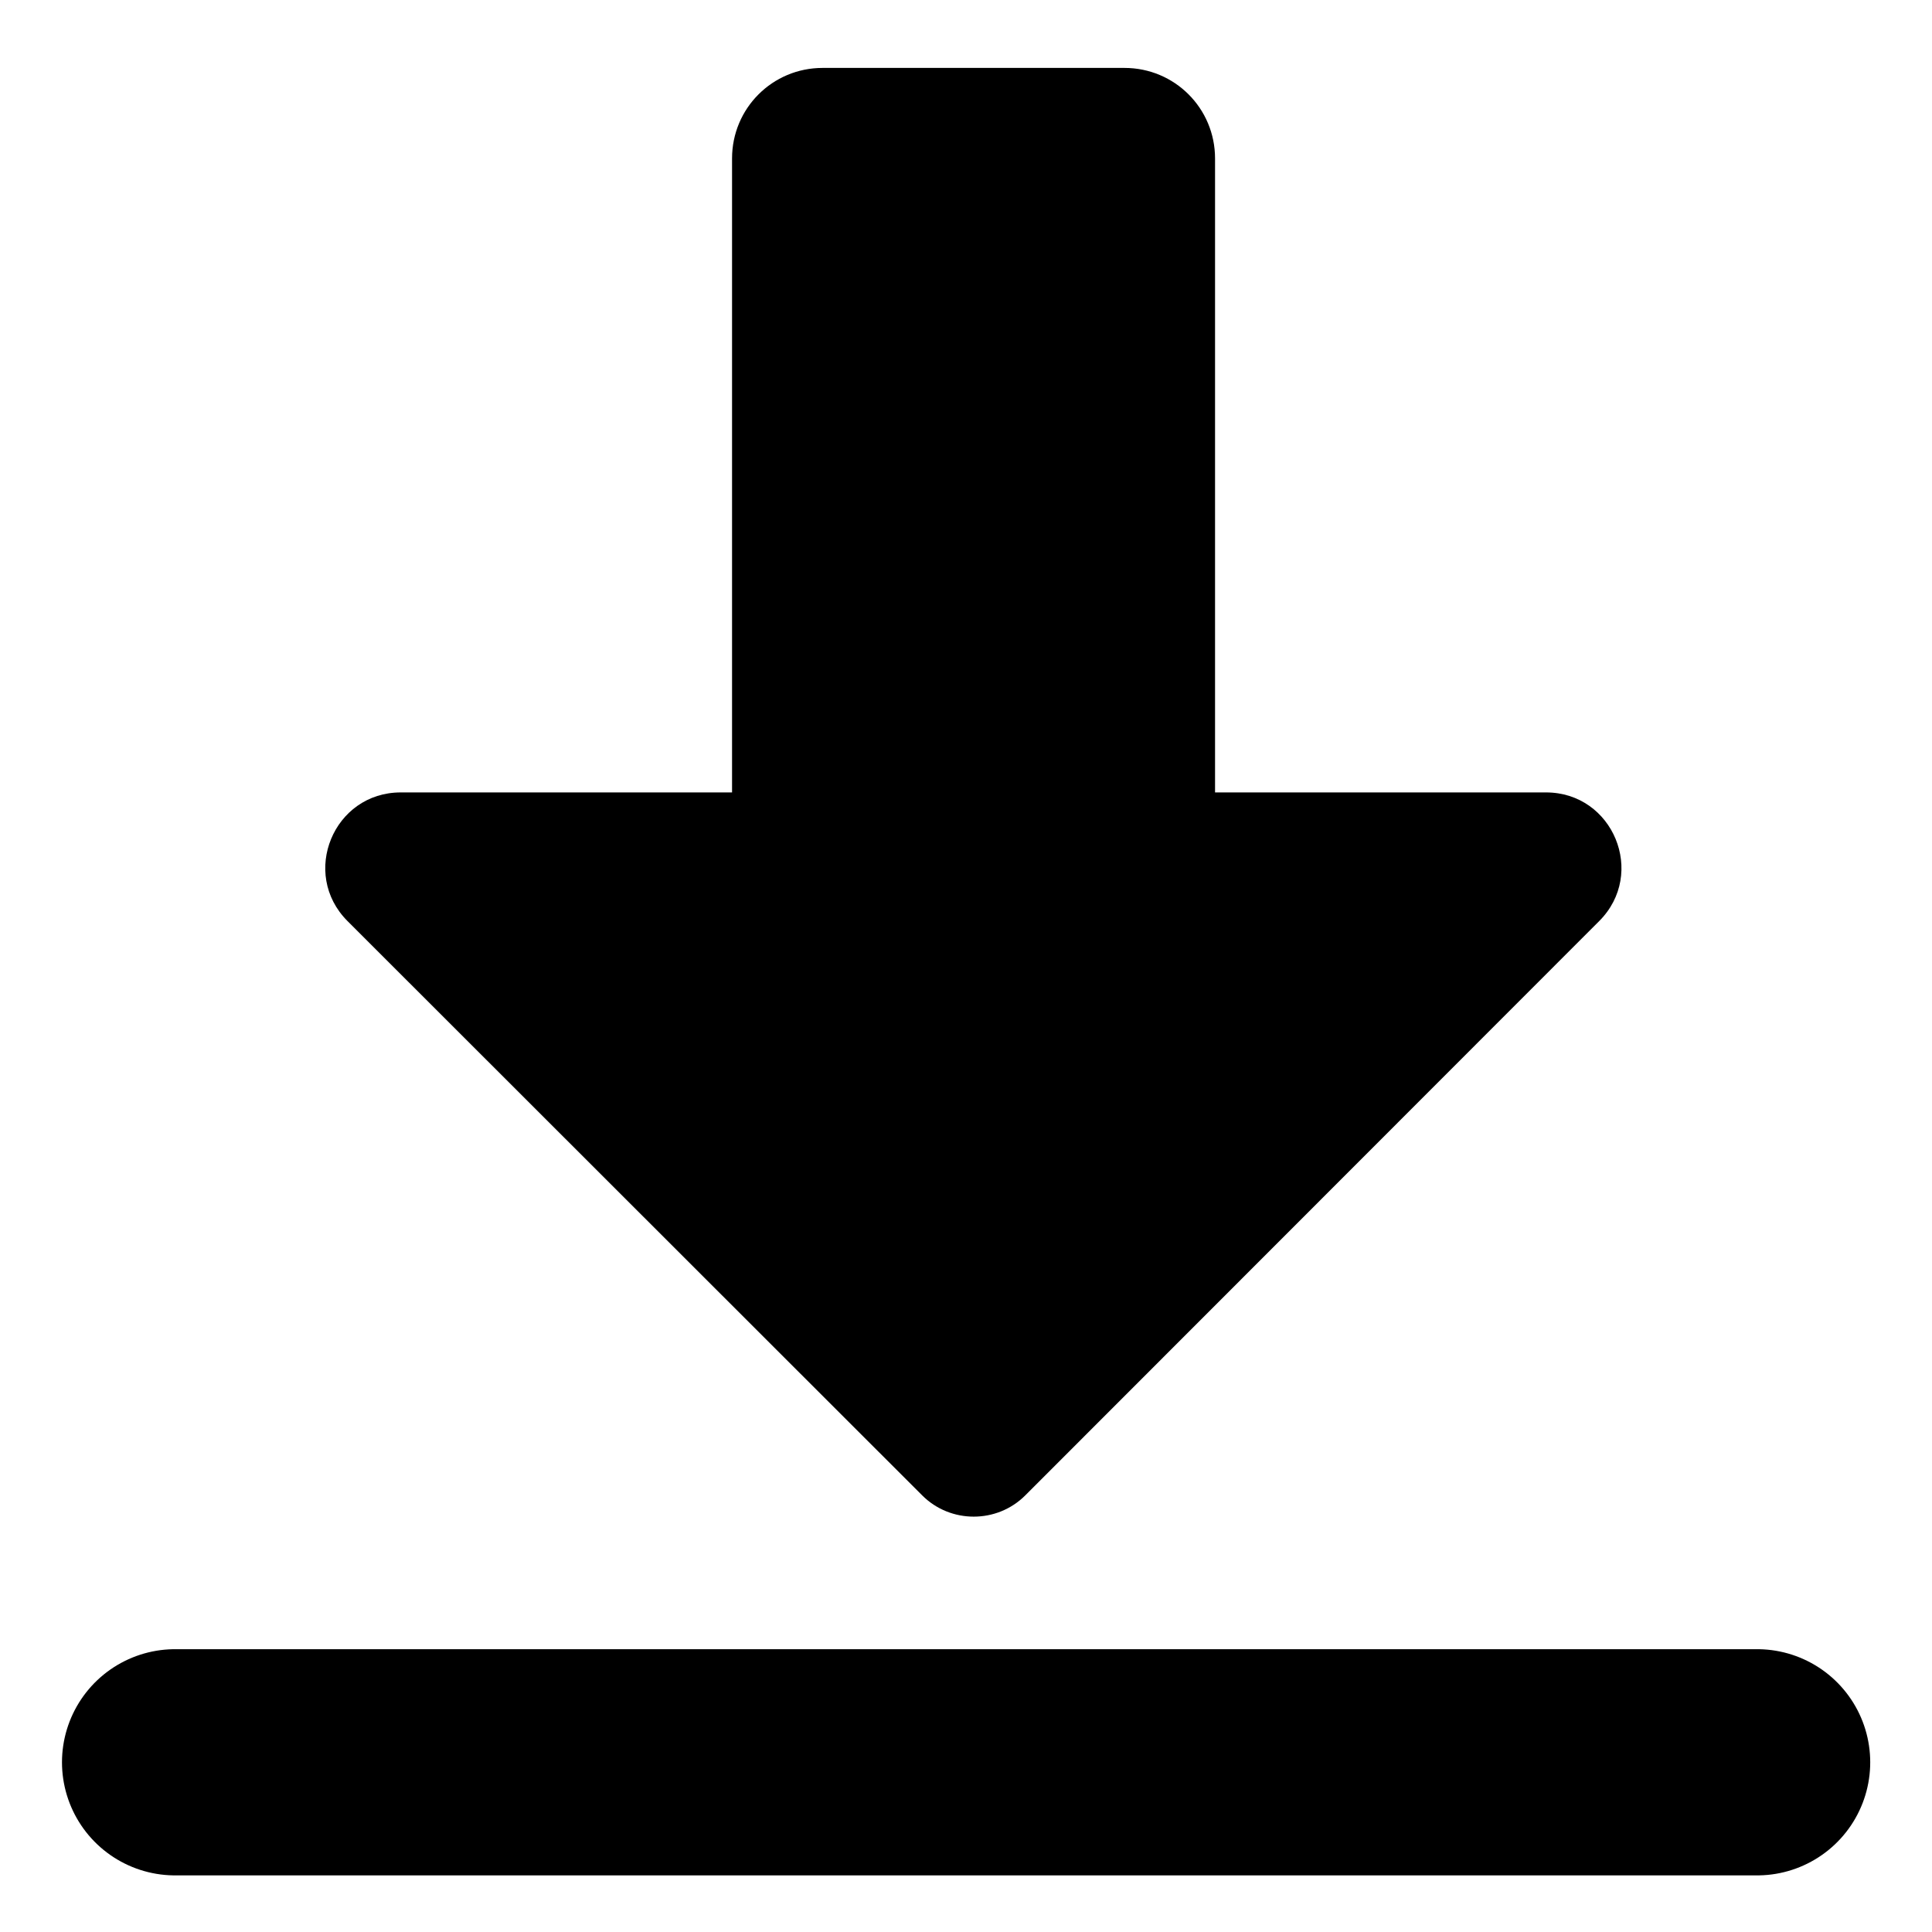
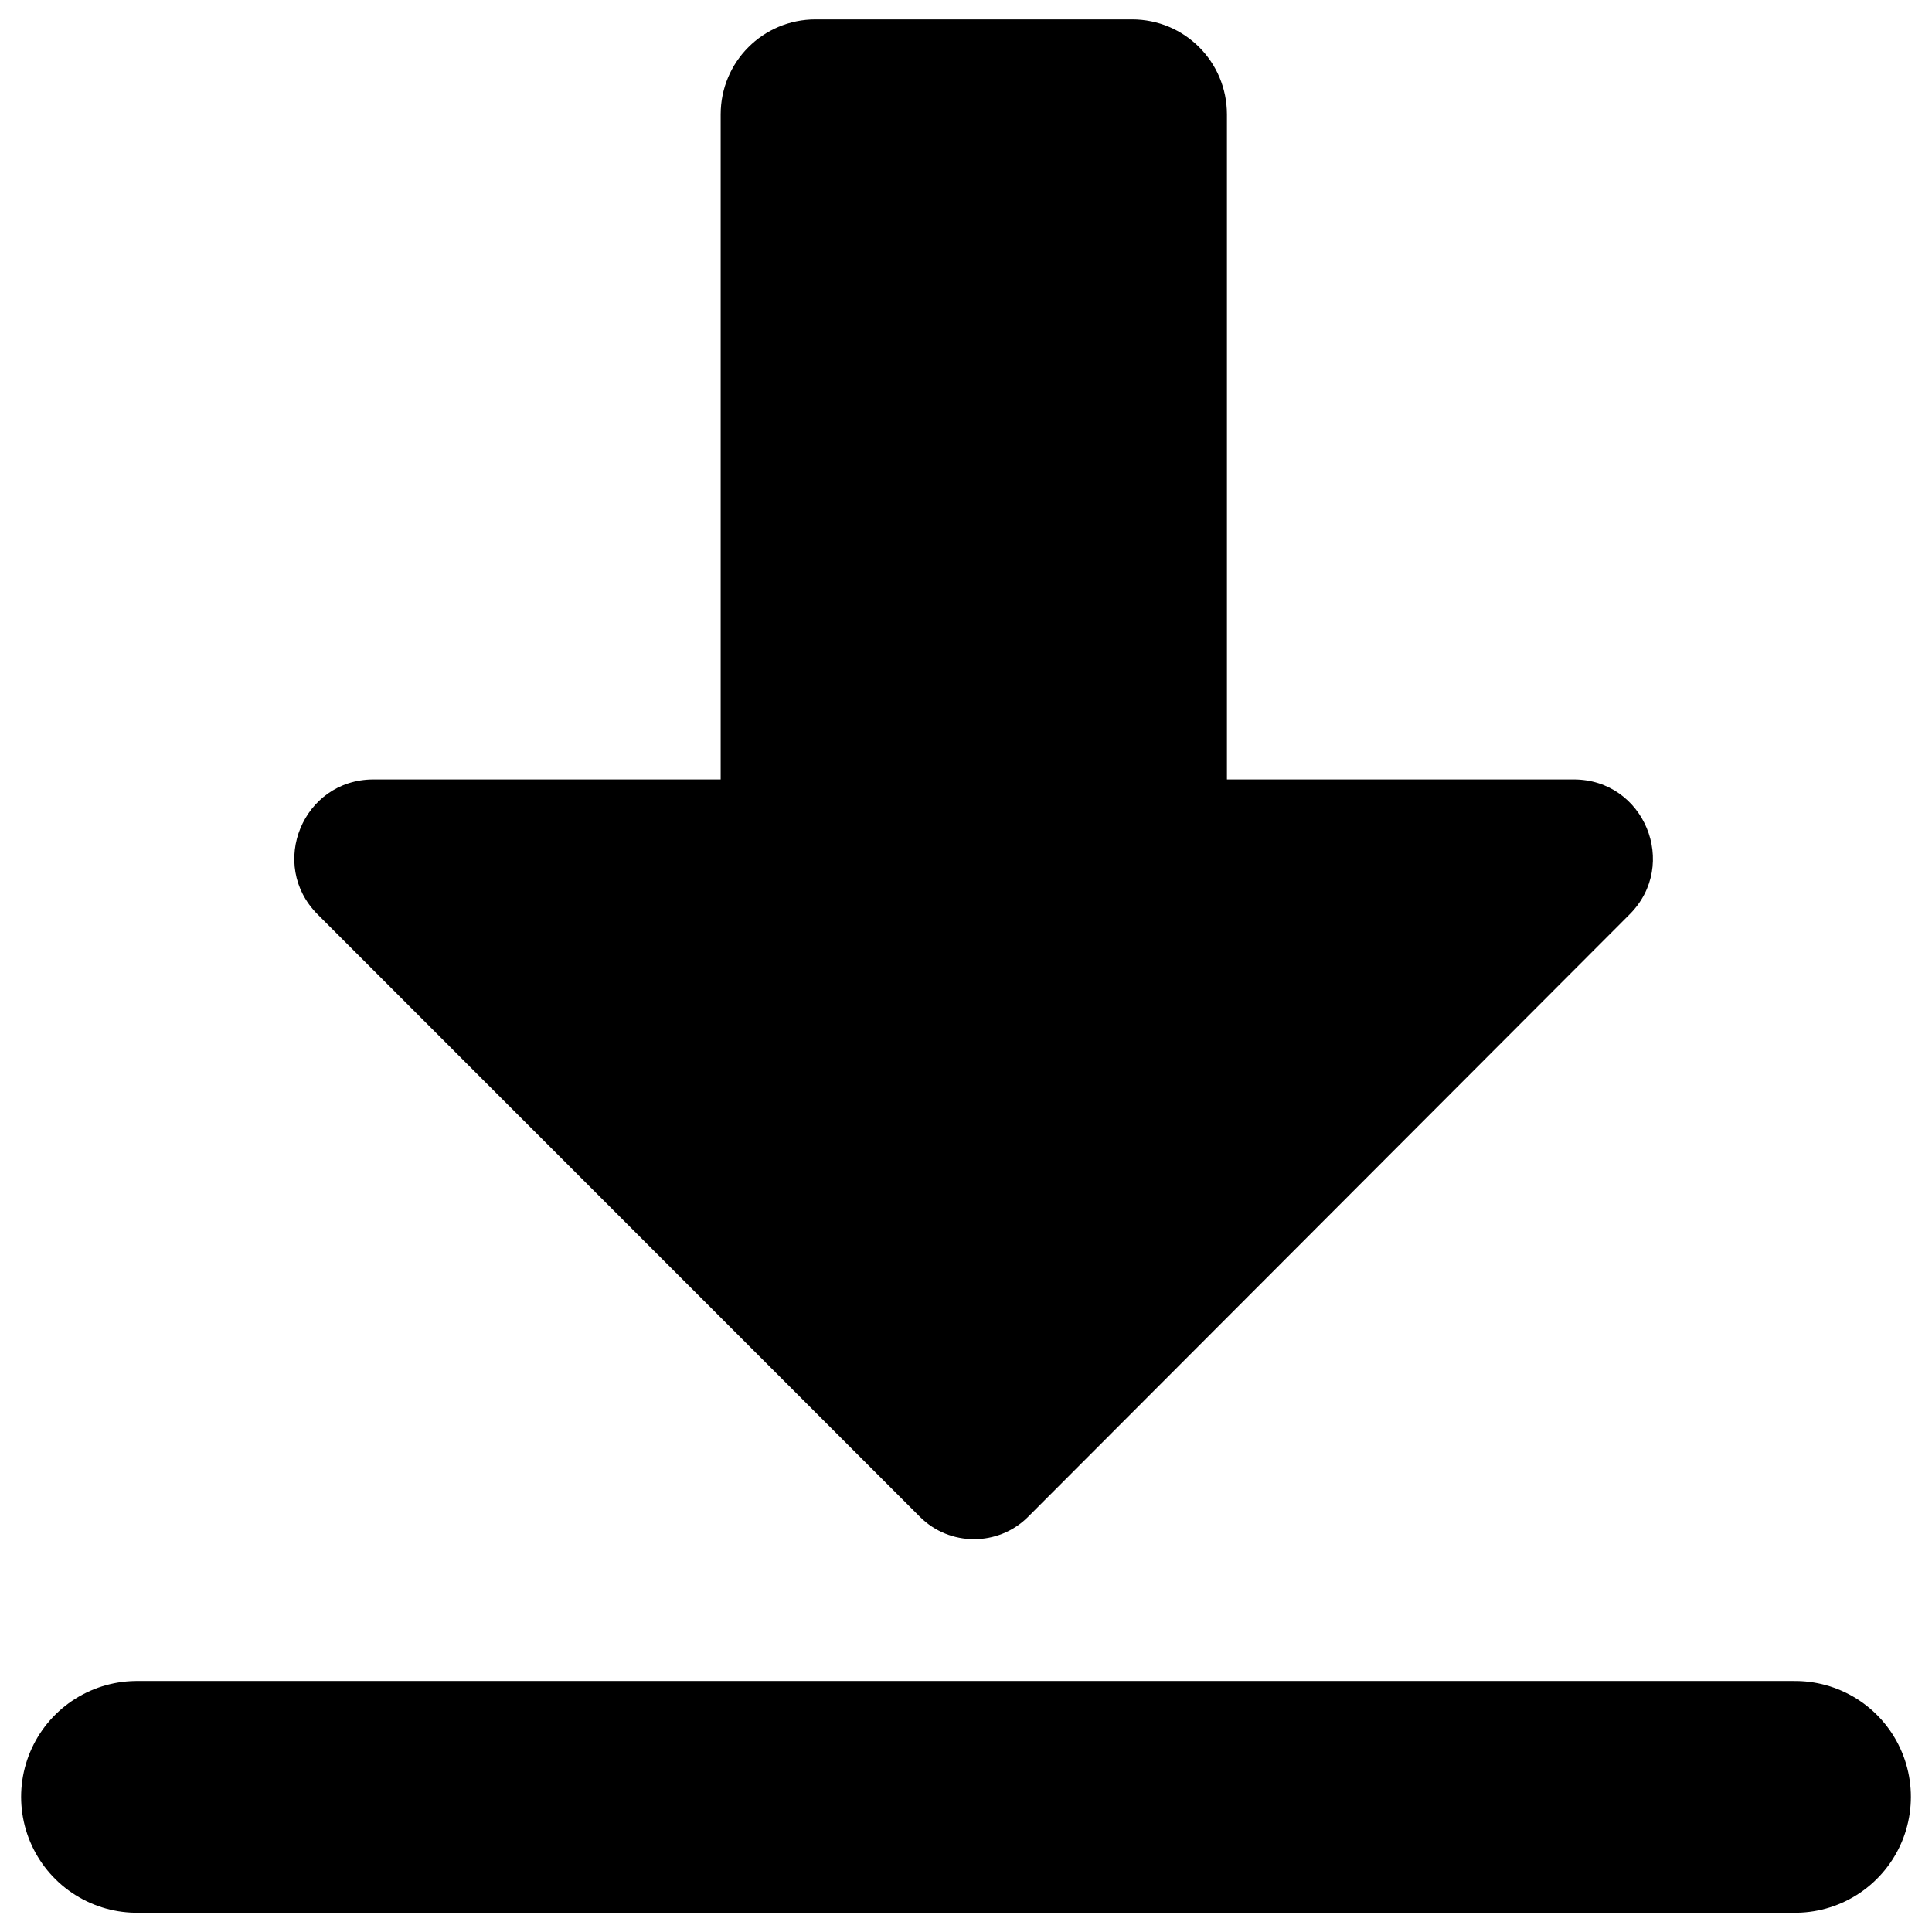
- <svg xmlns="http://www.w3.org/2000/svg" aria-hidden="true" focusable="false" data-prefix="fas" data-icon="download" class="svg-inline--fa fa-download fa-w-16" role="img" viewBox="0 0 512 512" version="1.1" id="svg4">
+ <svg xmlns="http://www.w3.org/2000/svg" aria-hidden="true" focusable="false" data-prefix="fas" data-icon="download" class="svg-inline--fa fa-download fa-w-16" role="img" viewBox="0 0 500 500" version="1.1" id="svg4" width="500" height="500">
  <defs id="defs8" />
-   <path d="m 218,18 h 80 c 13.3,0 24,10.7 24,24 v 168 h 87.7 c 17.8,0 26.7,21.5 14.1,34.1 L 271.7,396.3 c -7.5,7.5 -19.8,7.5 -27.3,0 L 92.1,244.1 C 79.5,231.5 88.4,210 106.2,210 H 194 V 42 c 0,-13.3 10.7,-24 24,-24 z" id="path2" style="fill:currentColor" />
-   <path style="fill:none;stroke:#000000;stroke-width:59.947;stroke-linecap:round;stroke-linejoin:miter;stroke-miterlimit:4;stroke-dasharray:none;stroke-opacity:1" d="M 46.4,467.024 H 465.654" id="path819" />
+   <g id="g816" transform="matrix(1.0236,0,0,1.024466,-12.06926,-1.126666)" style="stroke-width:0.977">
+     <path style="fill:currentColor;stroke-width:0.977" id="path2" d="m 218,6 h 80 c 13.3,0 24,10.7 24,24 v 168 h 87.7 c 17.8,0 26.7,21.5 14.1,34.1 L 271.7,384.3 c -7.5,7.5 -19.8,7.5 -27.3,0 L 92.1,232.1 C 79.5,219.5 88.4,198 106.2,198 H 194 V 30 C 194,16.7 204.7,6 218,6 Z" />
+     <path id="path819" d="M 46.4,455.024 H 465.654" style="fill:none;stroke:#000000;stroke-width:58.54;stroke-linecap:round;stroke-linejoin:miter;stroke-miterlimit:4;stroke-dasharray:none;stroke-opacity:1" />
+   </g>
</svg>
